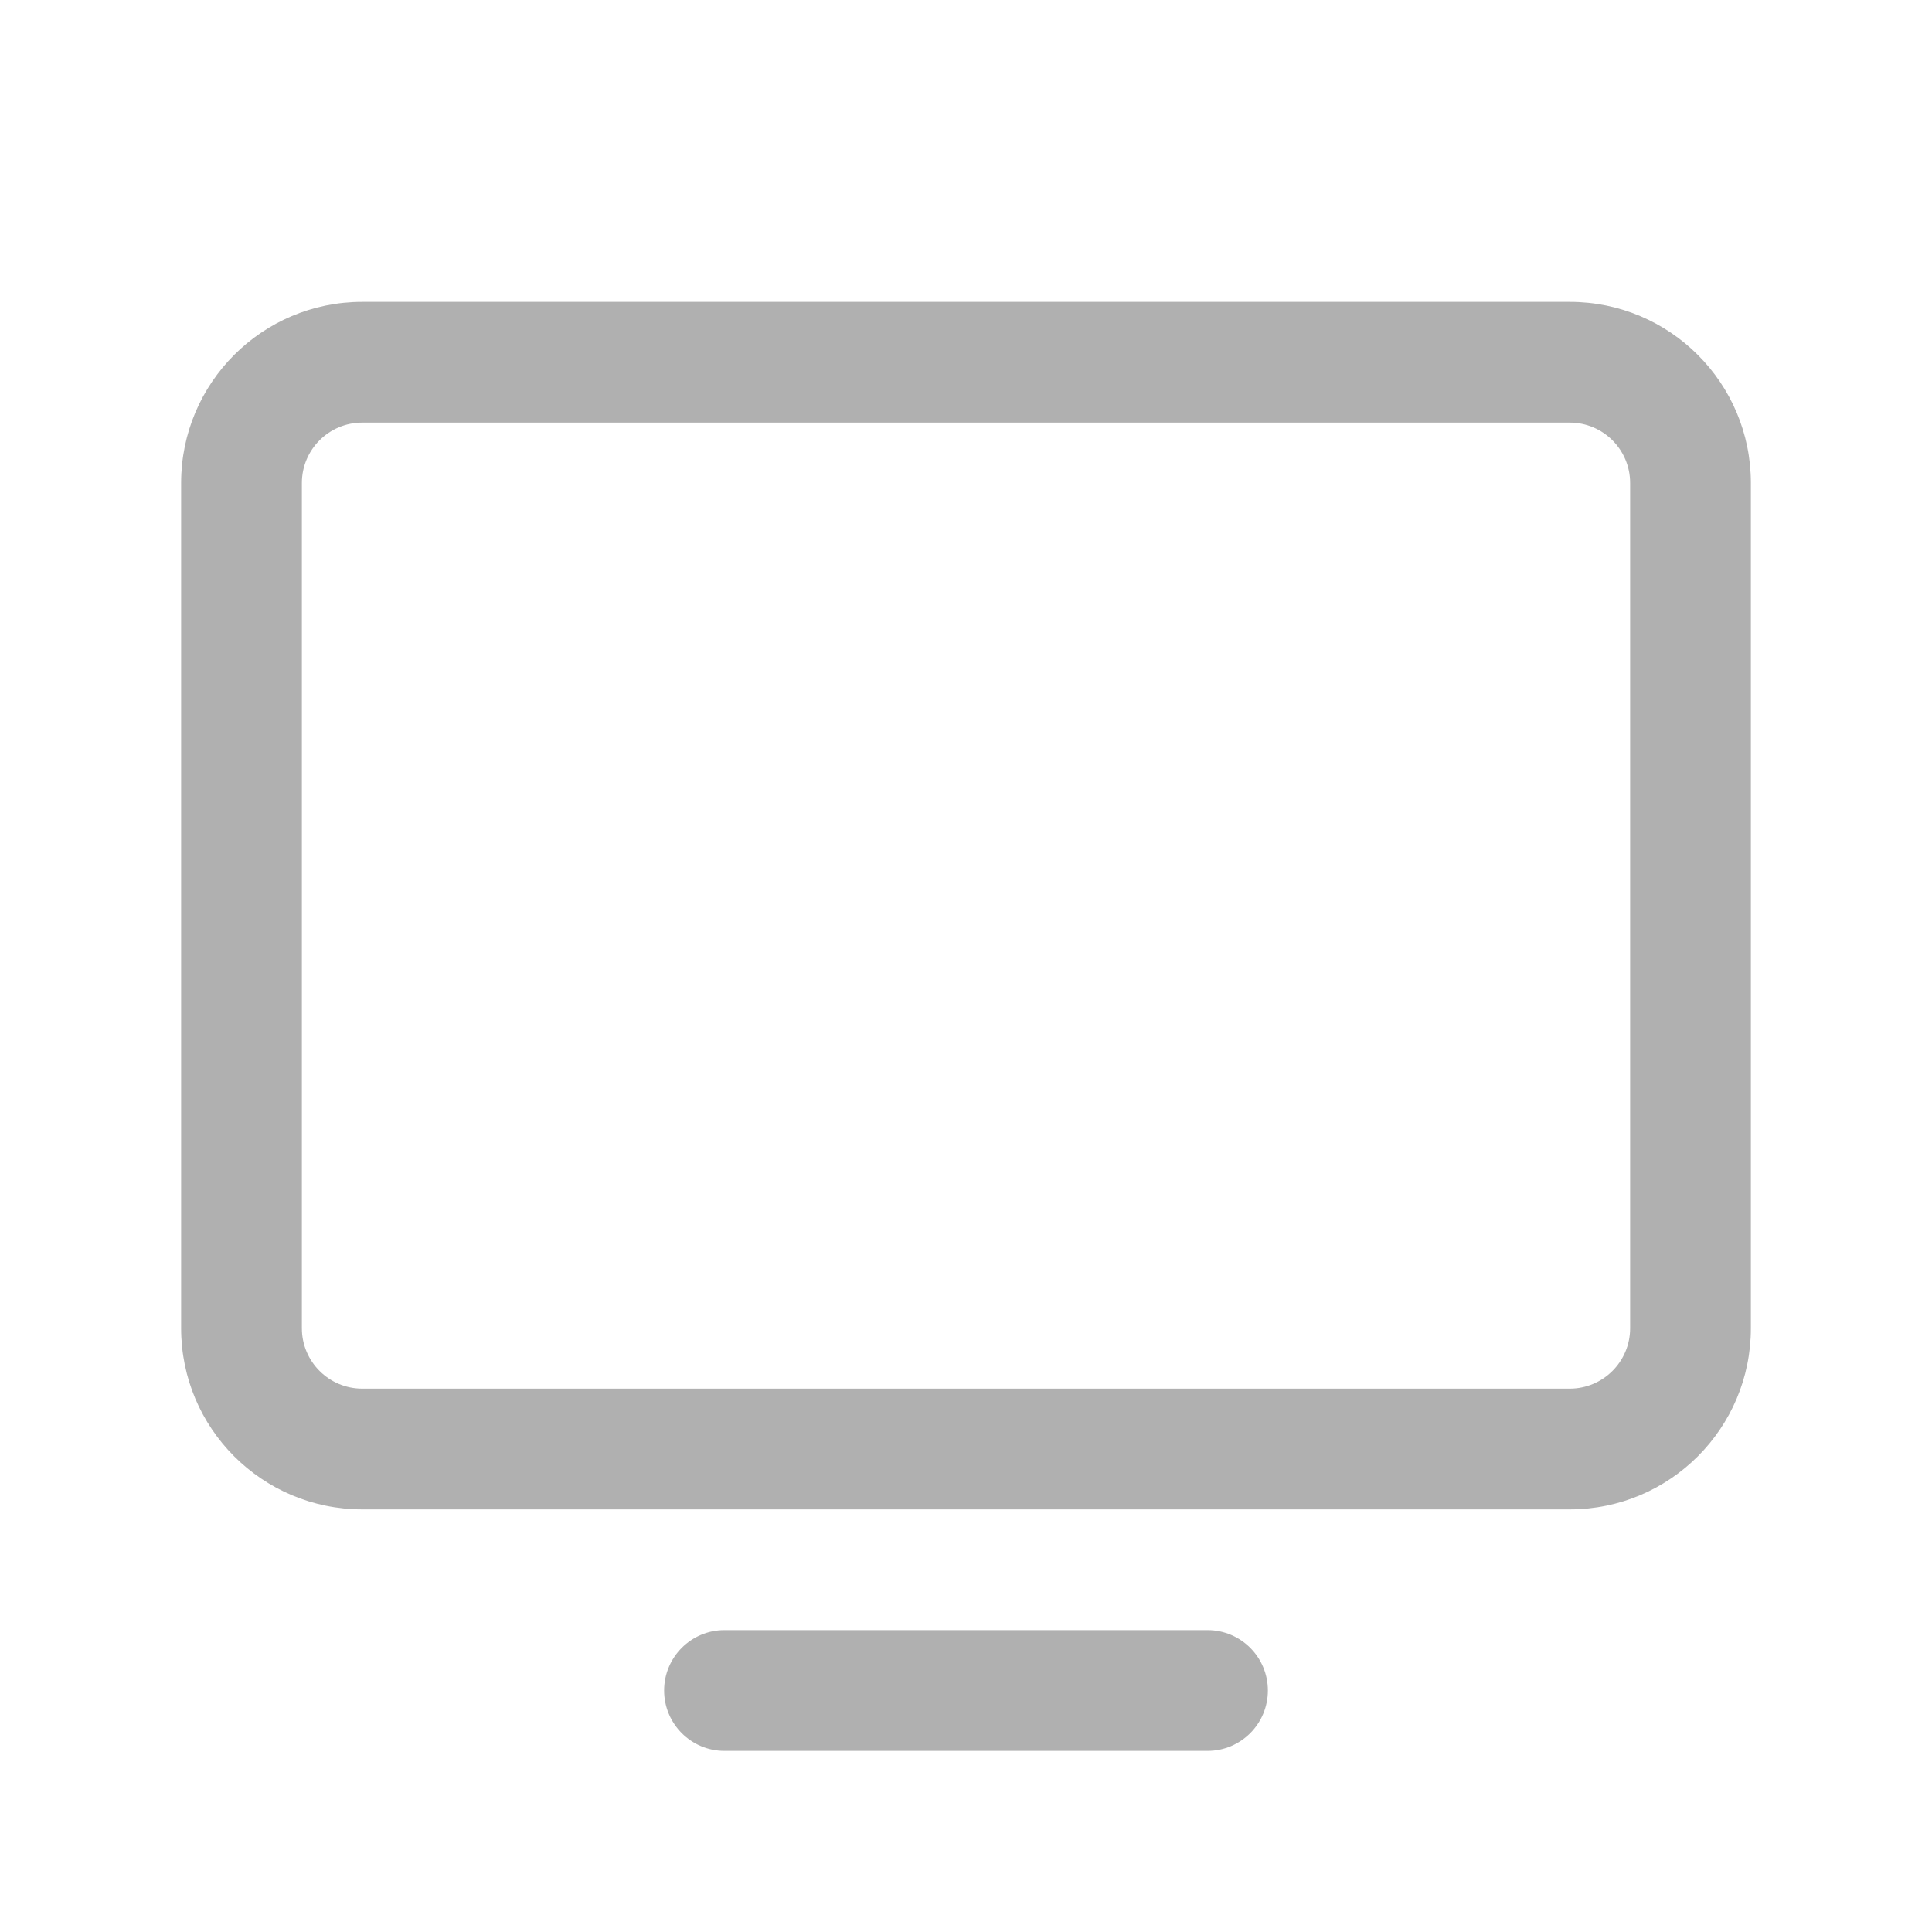
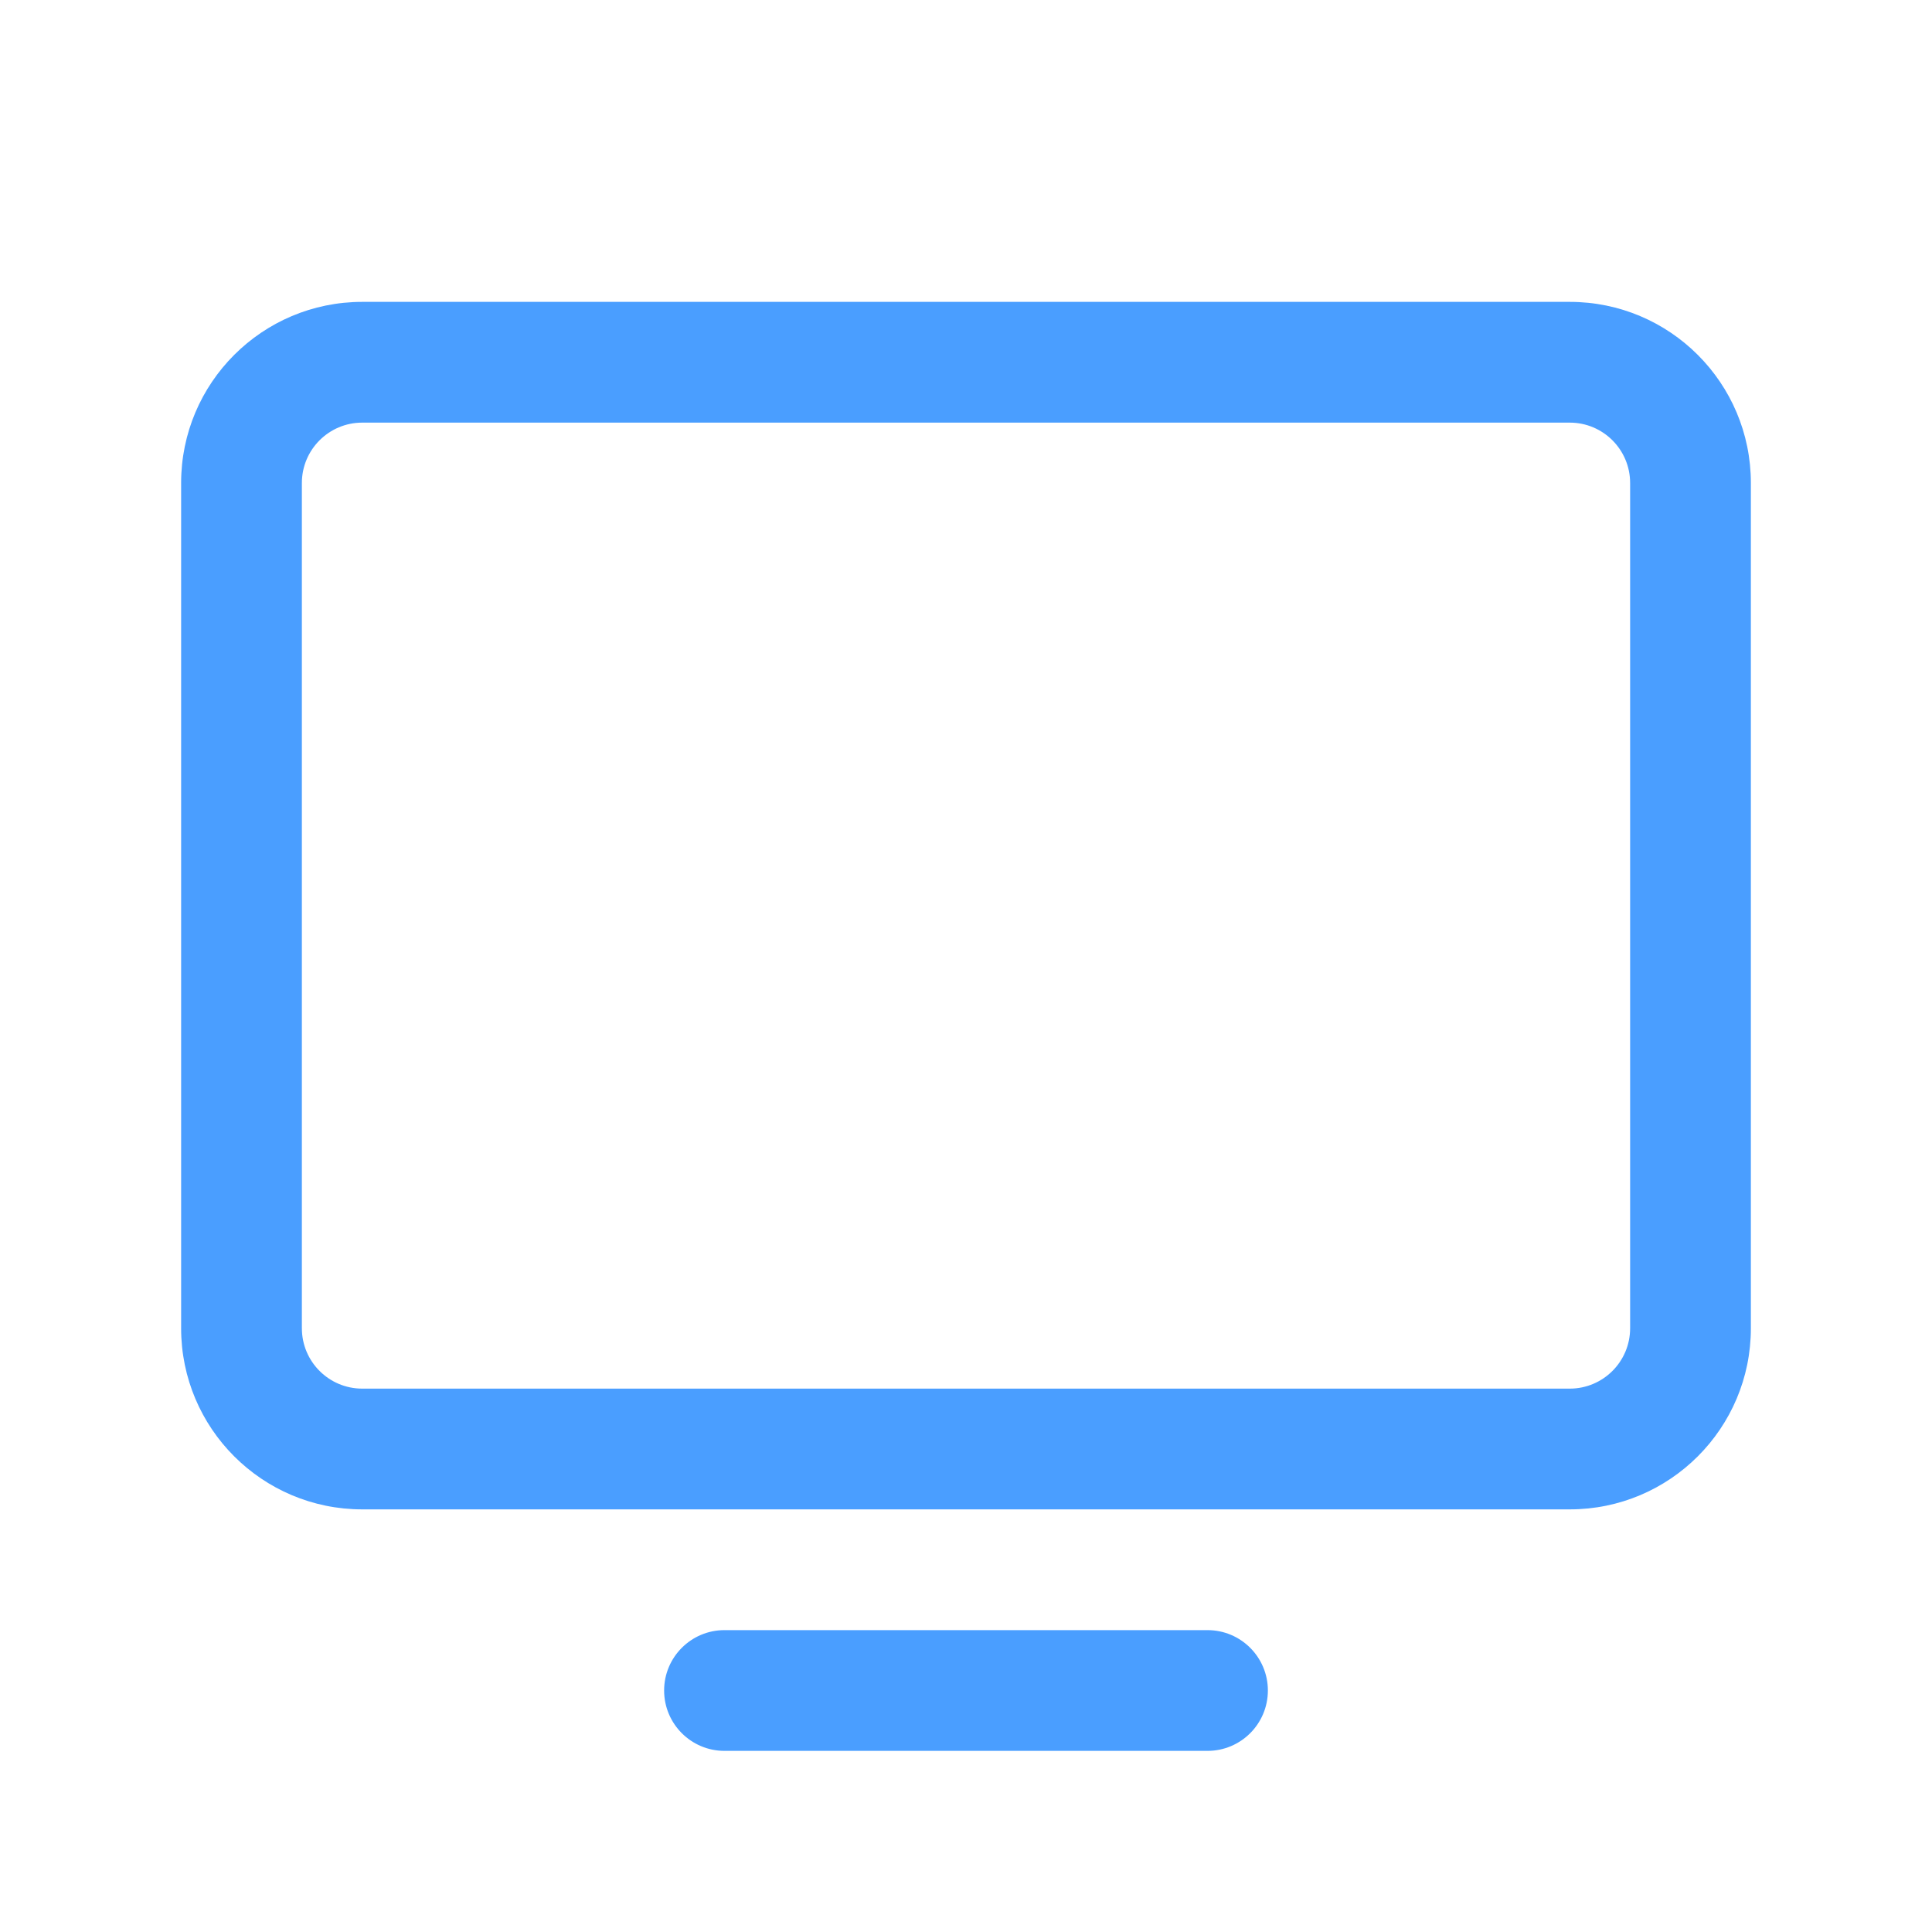
- <svg xmlns="http://www.w3.org/2000/svg" viewBox="0 0 256 256" fill="#b0b0b0">
+ <svg xmlns="http://www.w3.org/2000/svg" viewBox="0 0 256 256" fill="#4a9eff">
  <path d="M208,40H48A24,24,0,0,0,24,64V176a24,24,0,0,0,24,24H208a24,24,0,0,0,24-24V64A24,24,0,0,0,208,40Zm8,136a8,8,0,0,1-8,8H48a8,8,0,0,1-8-8V64a8,8,0,0,1,8-8H208a8,8,0,0,1,8,8Zm-48,48a8,8,0,0,1-8,8H96a8,8,0,0,1,0-16h64A8,8,0,0,1,168,224Z" />
</svg>
